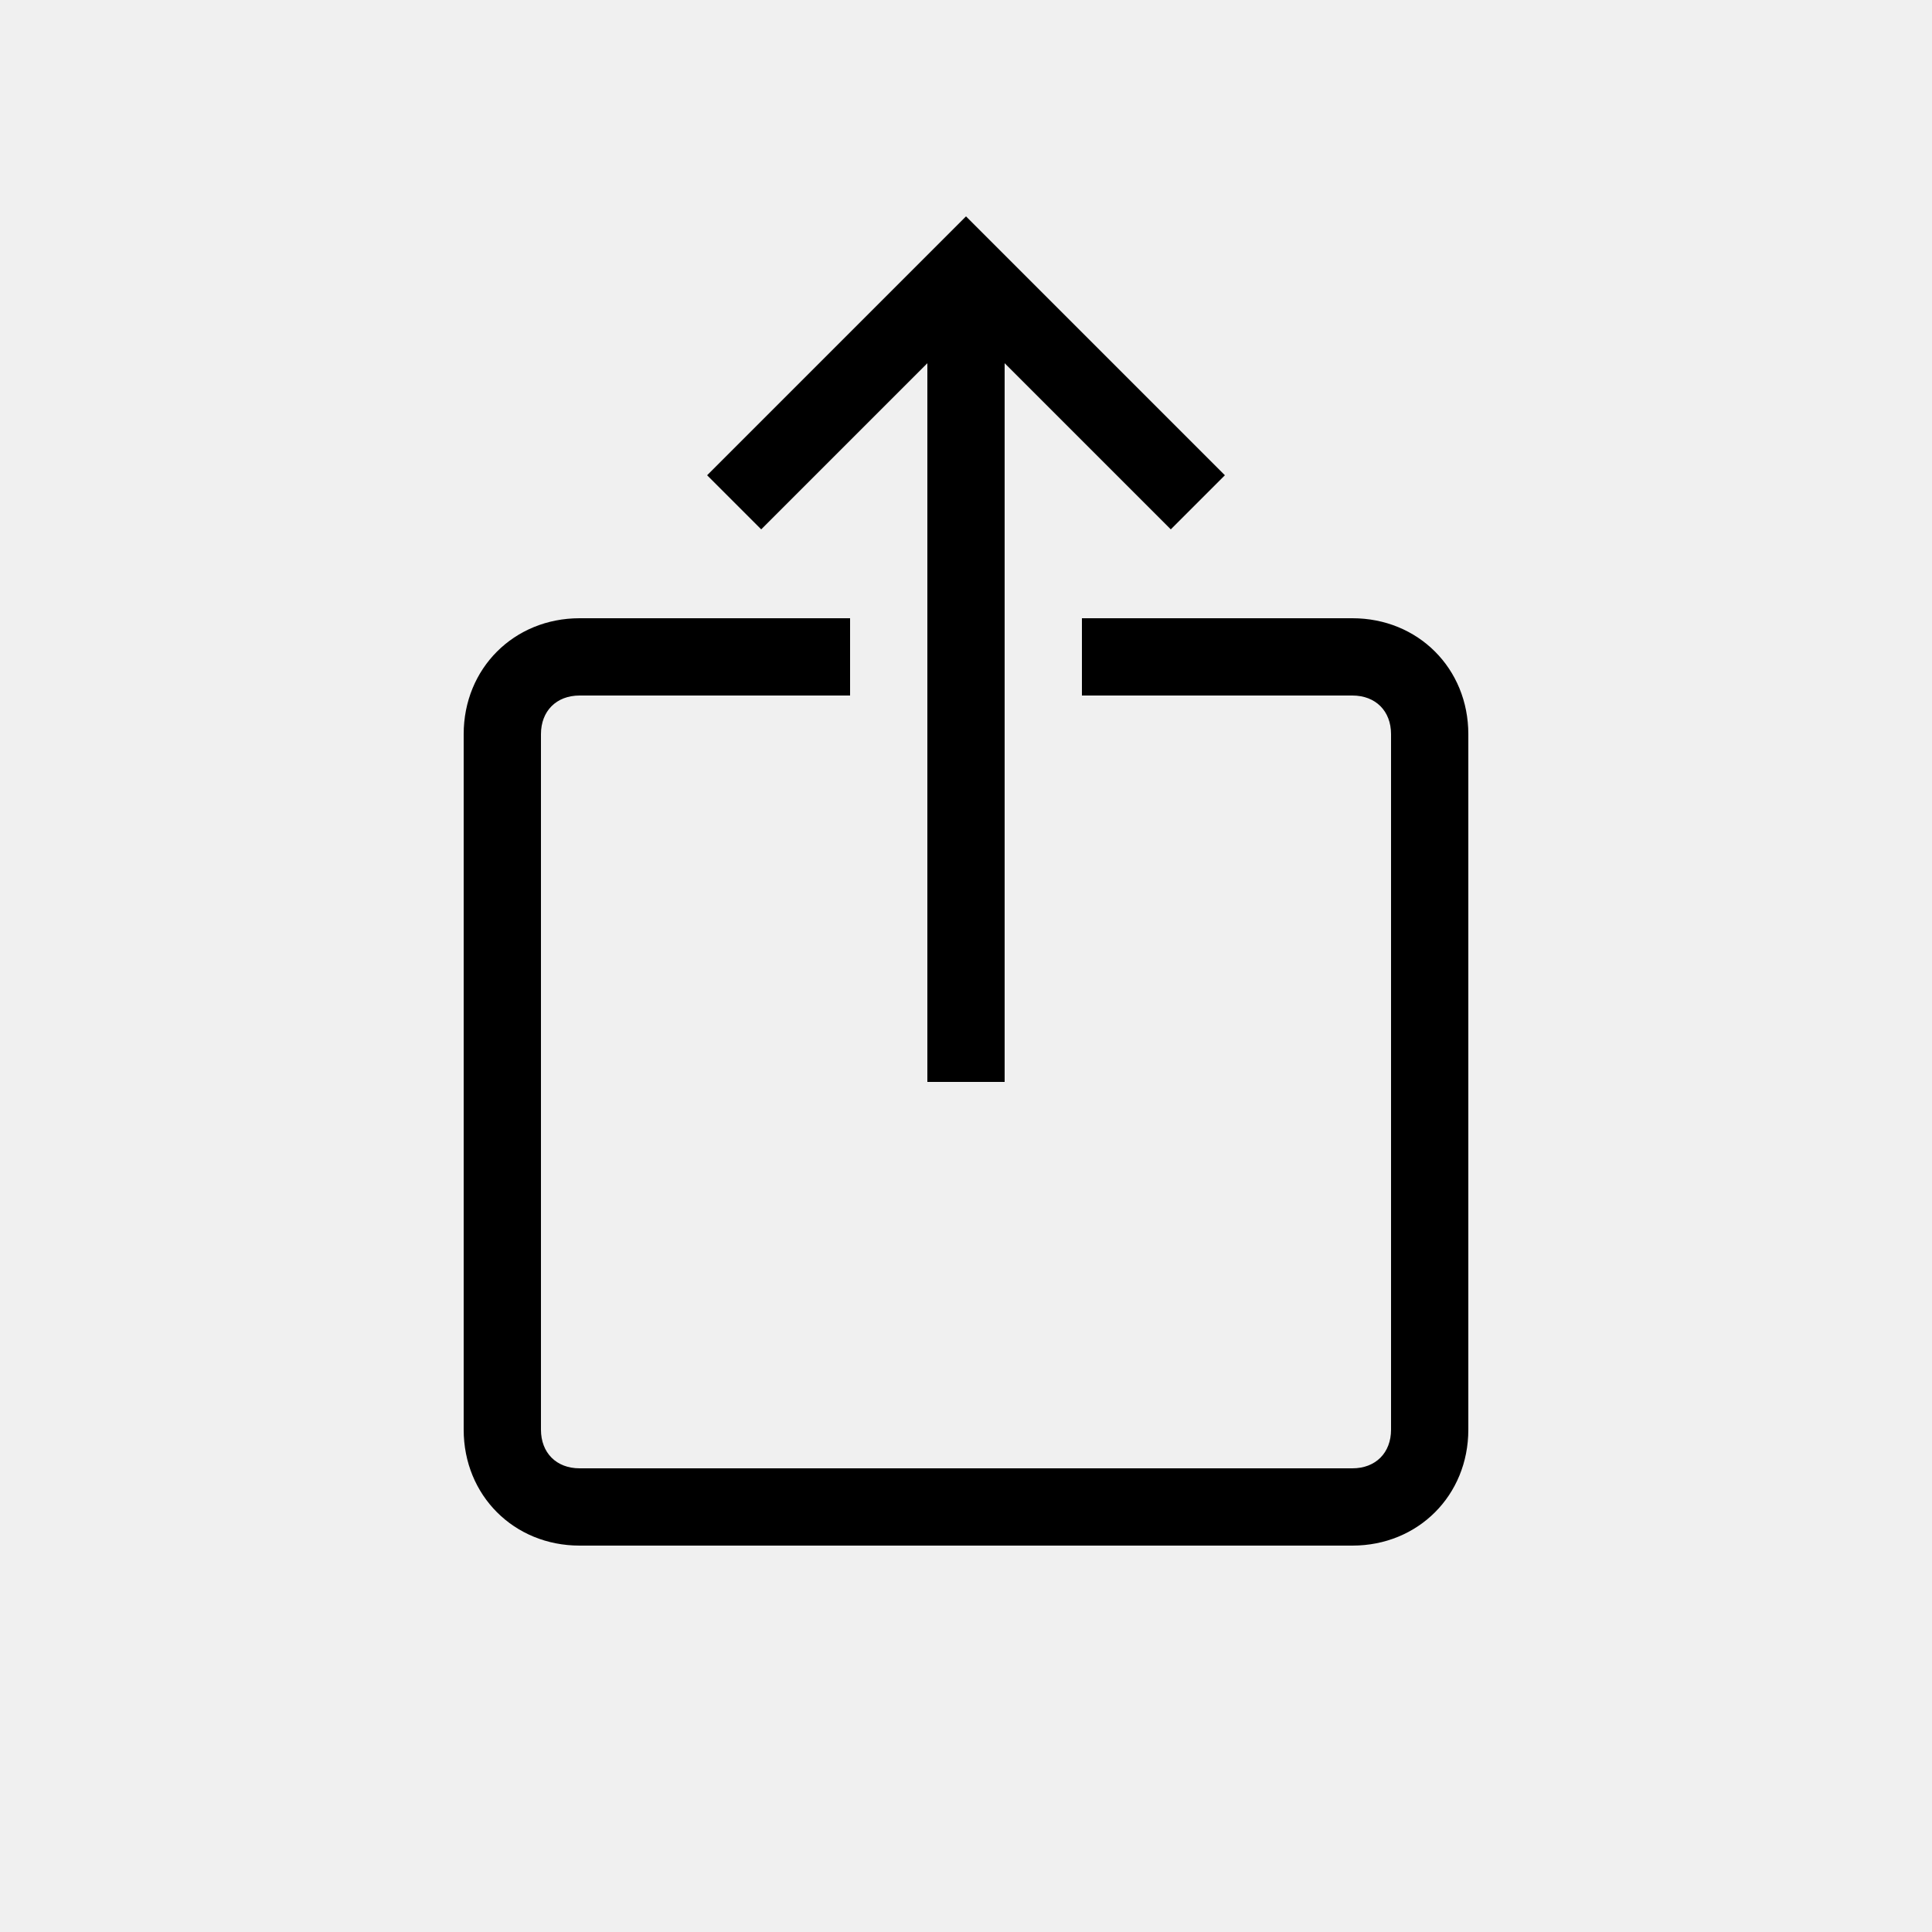
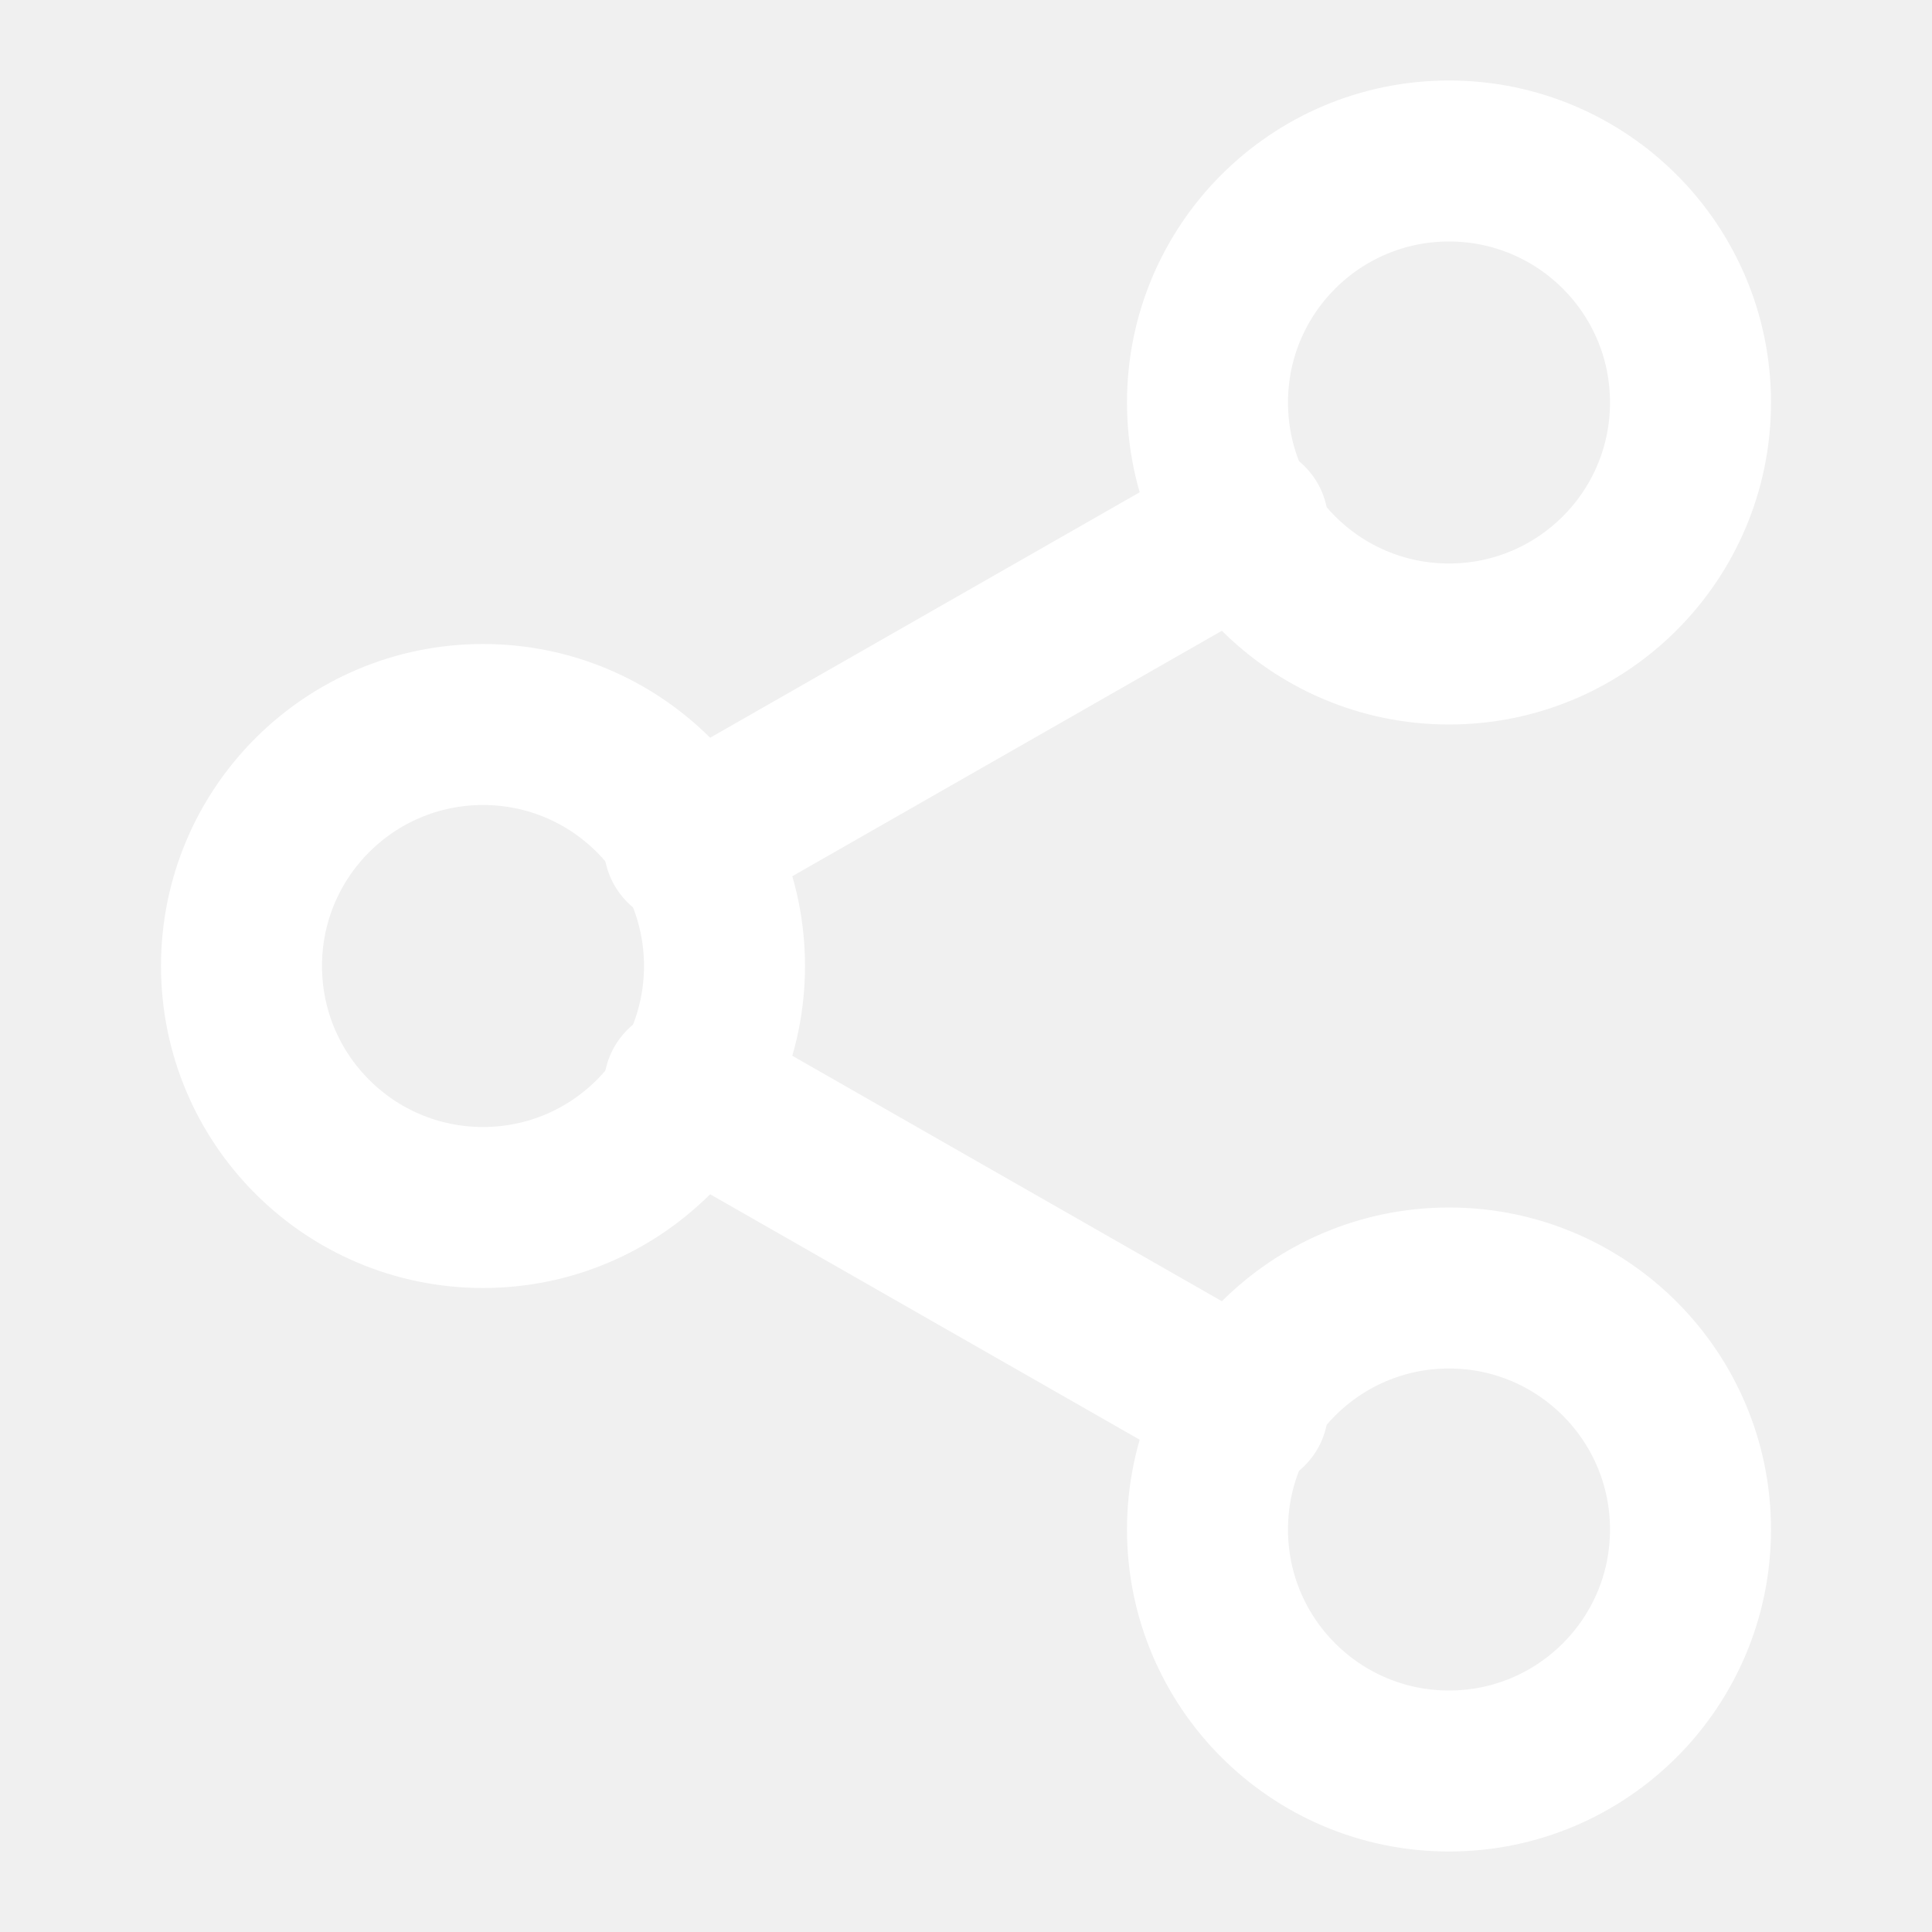
- <svg xmlns="http://www.w3.org/2000/svg" viewBox="0 0 50 50" enable-background="new 0 0 50 50">
-   <path d="M30.3 13.7L25 8.4l-5.3 5.3-1.4-1.4L25 5.6l6.7 6.7z" />
-   <path d="M24 7h2v21h-2z" />
-   <path d="M35 40H15c-1.7 0-3-1.3-3-3V19c0-1.7 1.3-3 3-3h7v2h-7c-.6 0-1 .4-1 1v18c0 .6.4 1 1 1h20c.6 0 1-.4 1-1V19c0-.6-.4-1-1-1h-7v-2h7c1.7 0 3 1.3 3 3v18c0 1.7-1.3 3-3 3z" />
+ <svg xmlns="http://www.w3.org/2000/svg" width="24" height="24" viewBox="0 0 24 24" fill="none">
+   <circle cx="18" cy="5" r="3" stroke="white" stroke-width="2" />
+   <circle cx="6" cy="12" r="3" stroke="white" stroke-width="2" />
+   <circle cx="18" cy="19" r="3" stroke="white" stroke-width="2" />
+   <path d="M8.5 13.5l7 4" stroke="white" stroke-width="2" stroke-linecap="round" />
+   <path d="M15.5 6.5l-7 4" stroke="white" stroke-width="2" stroke-linecap="round" />
</svg>
